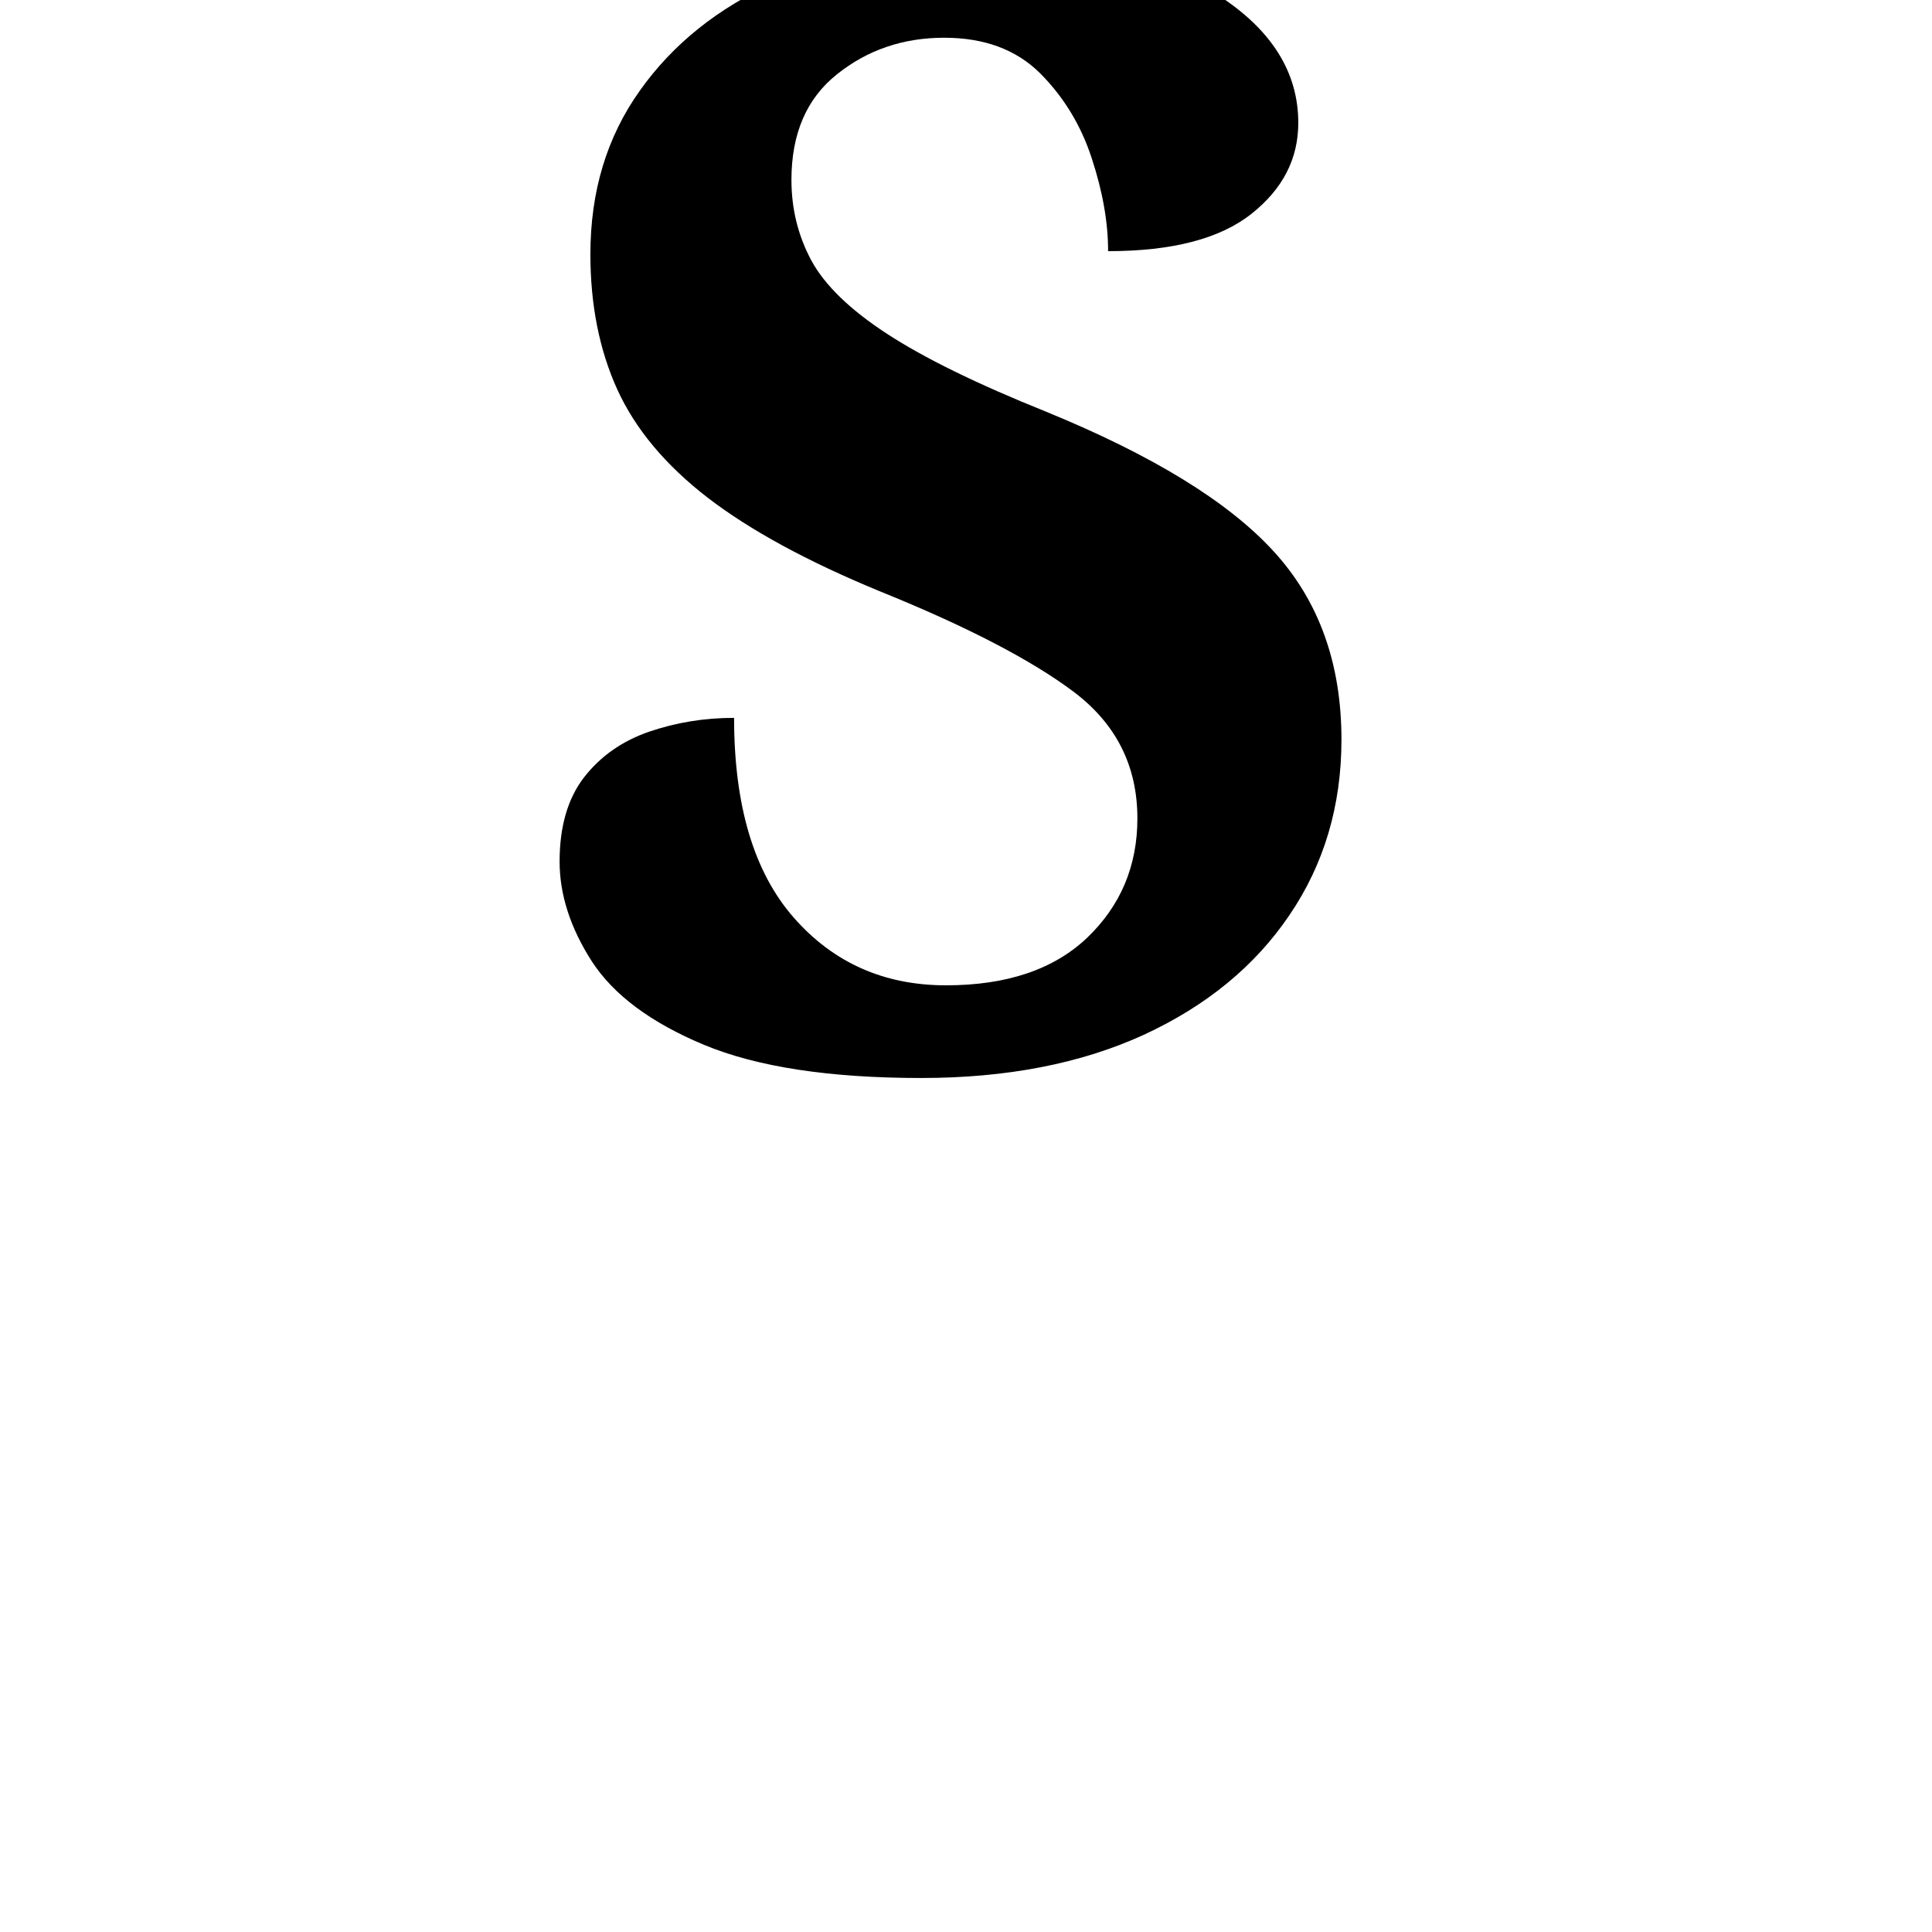
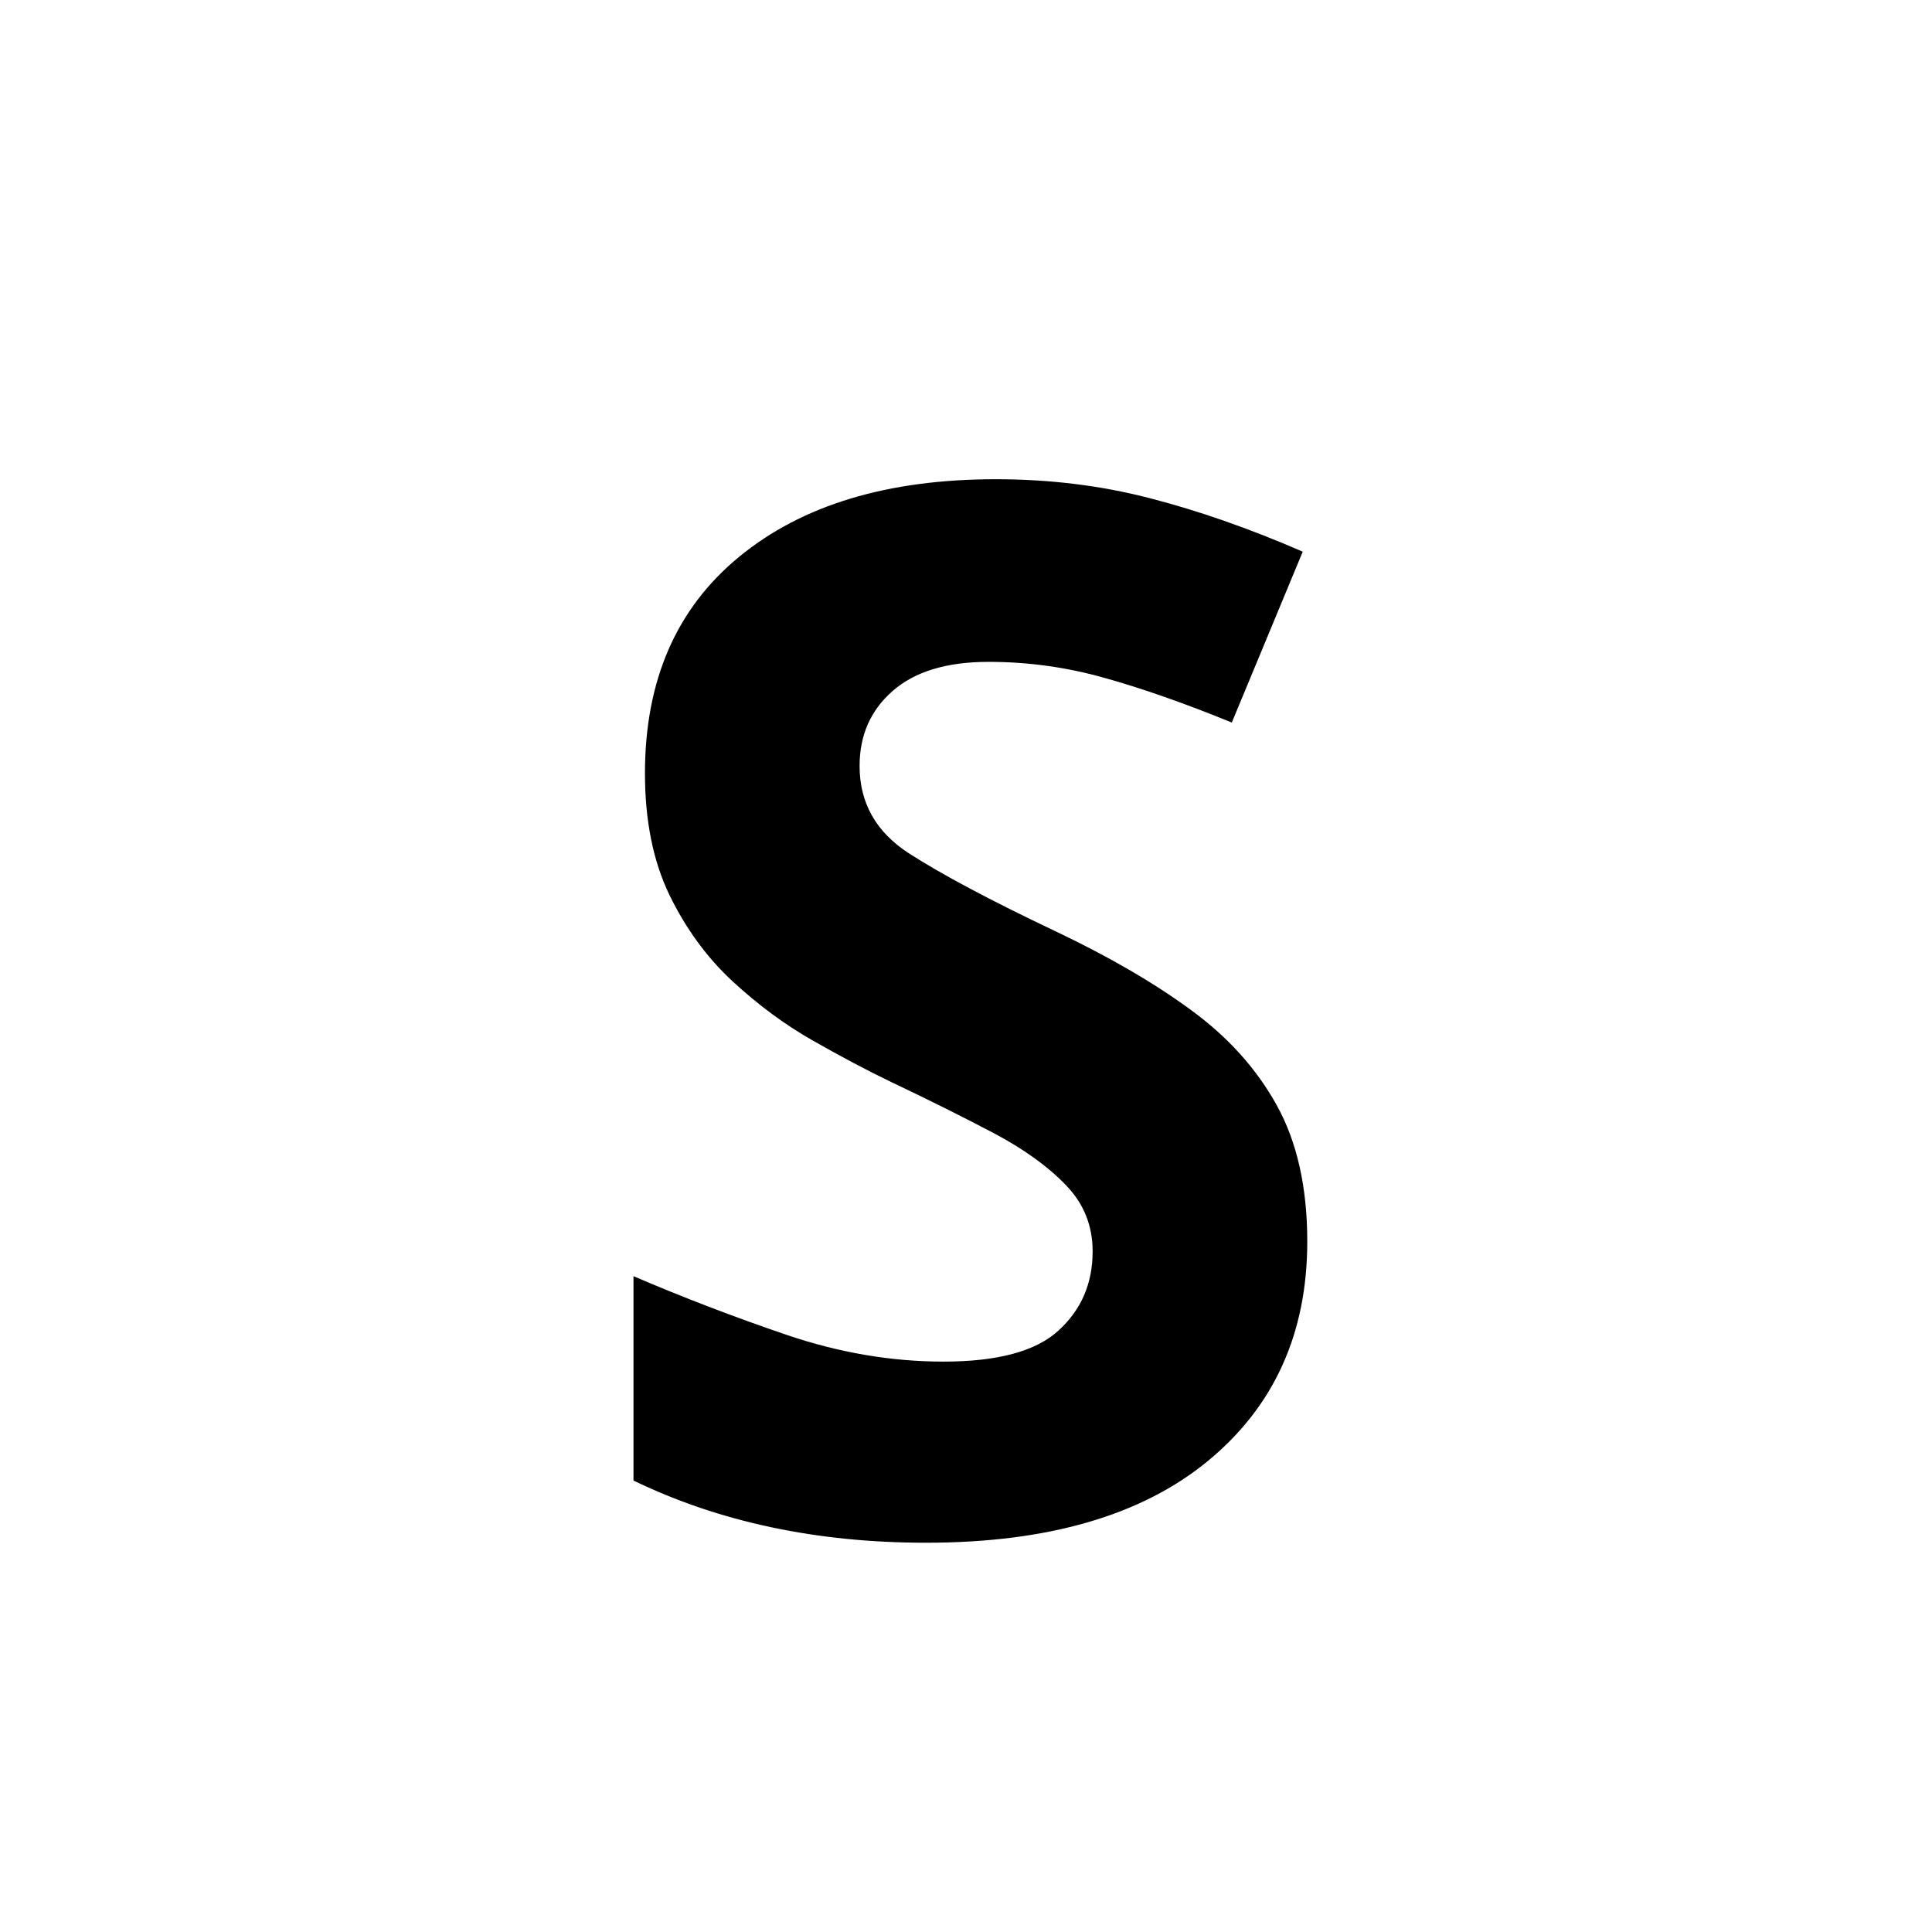
<svg xmlns="http://www.w3.org/2000/svg" viewBox="0 0 100 100">
  <rect width="100" height="100" fill="#ffffff" />
-   <text x="50" y="55" font-family="Georgia, serif" font-size="80" fill="#000000" text-anchor="middle" font-weight="bold">S</text>
+   <text x="50" y="50" font-family="sans-serif" font-size="75" fill="#000000" text-anchor="middle" dominant-baseline="central" font-weight="bold">S</text>
</svg>
